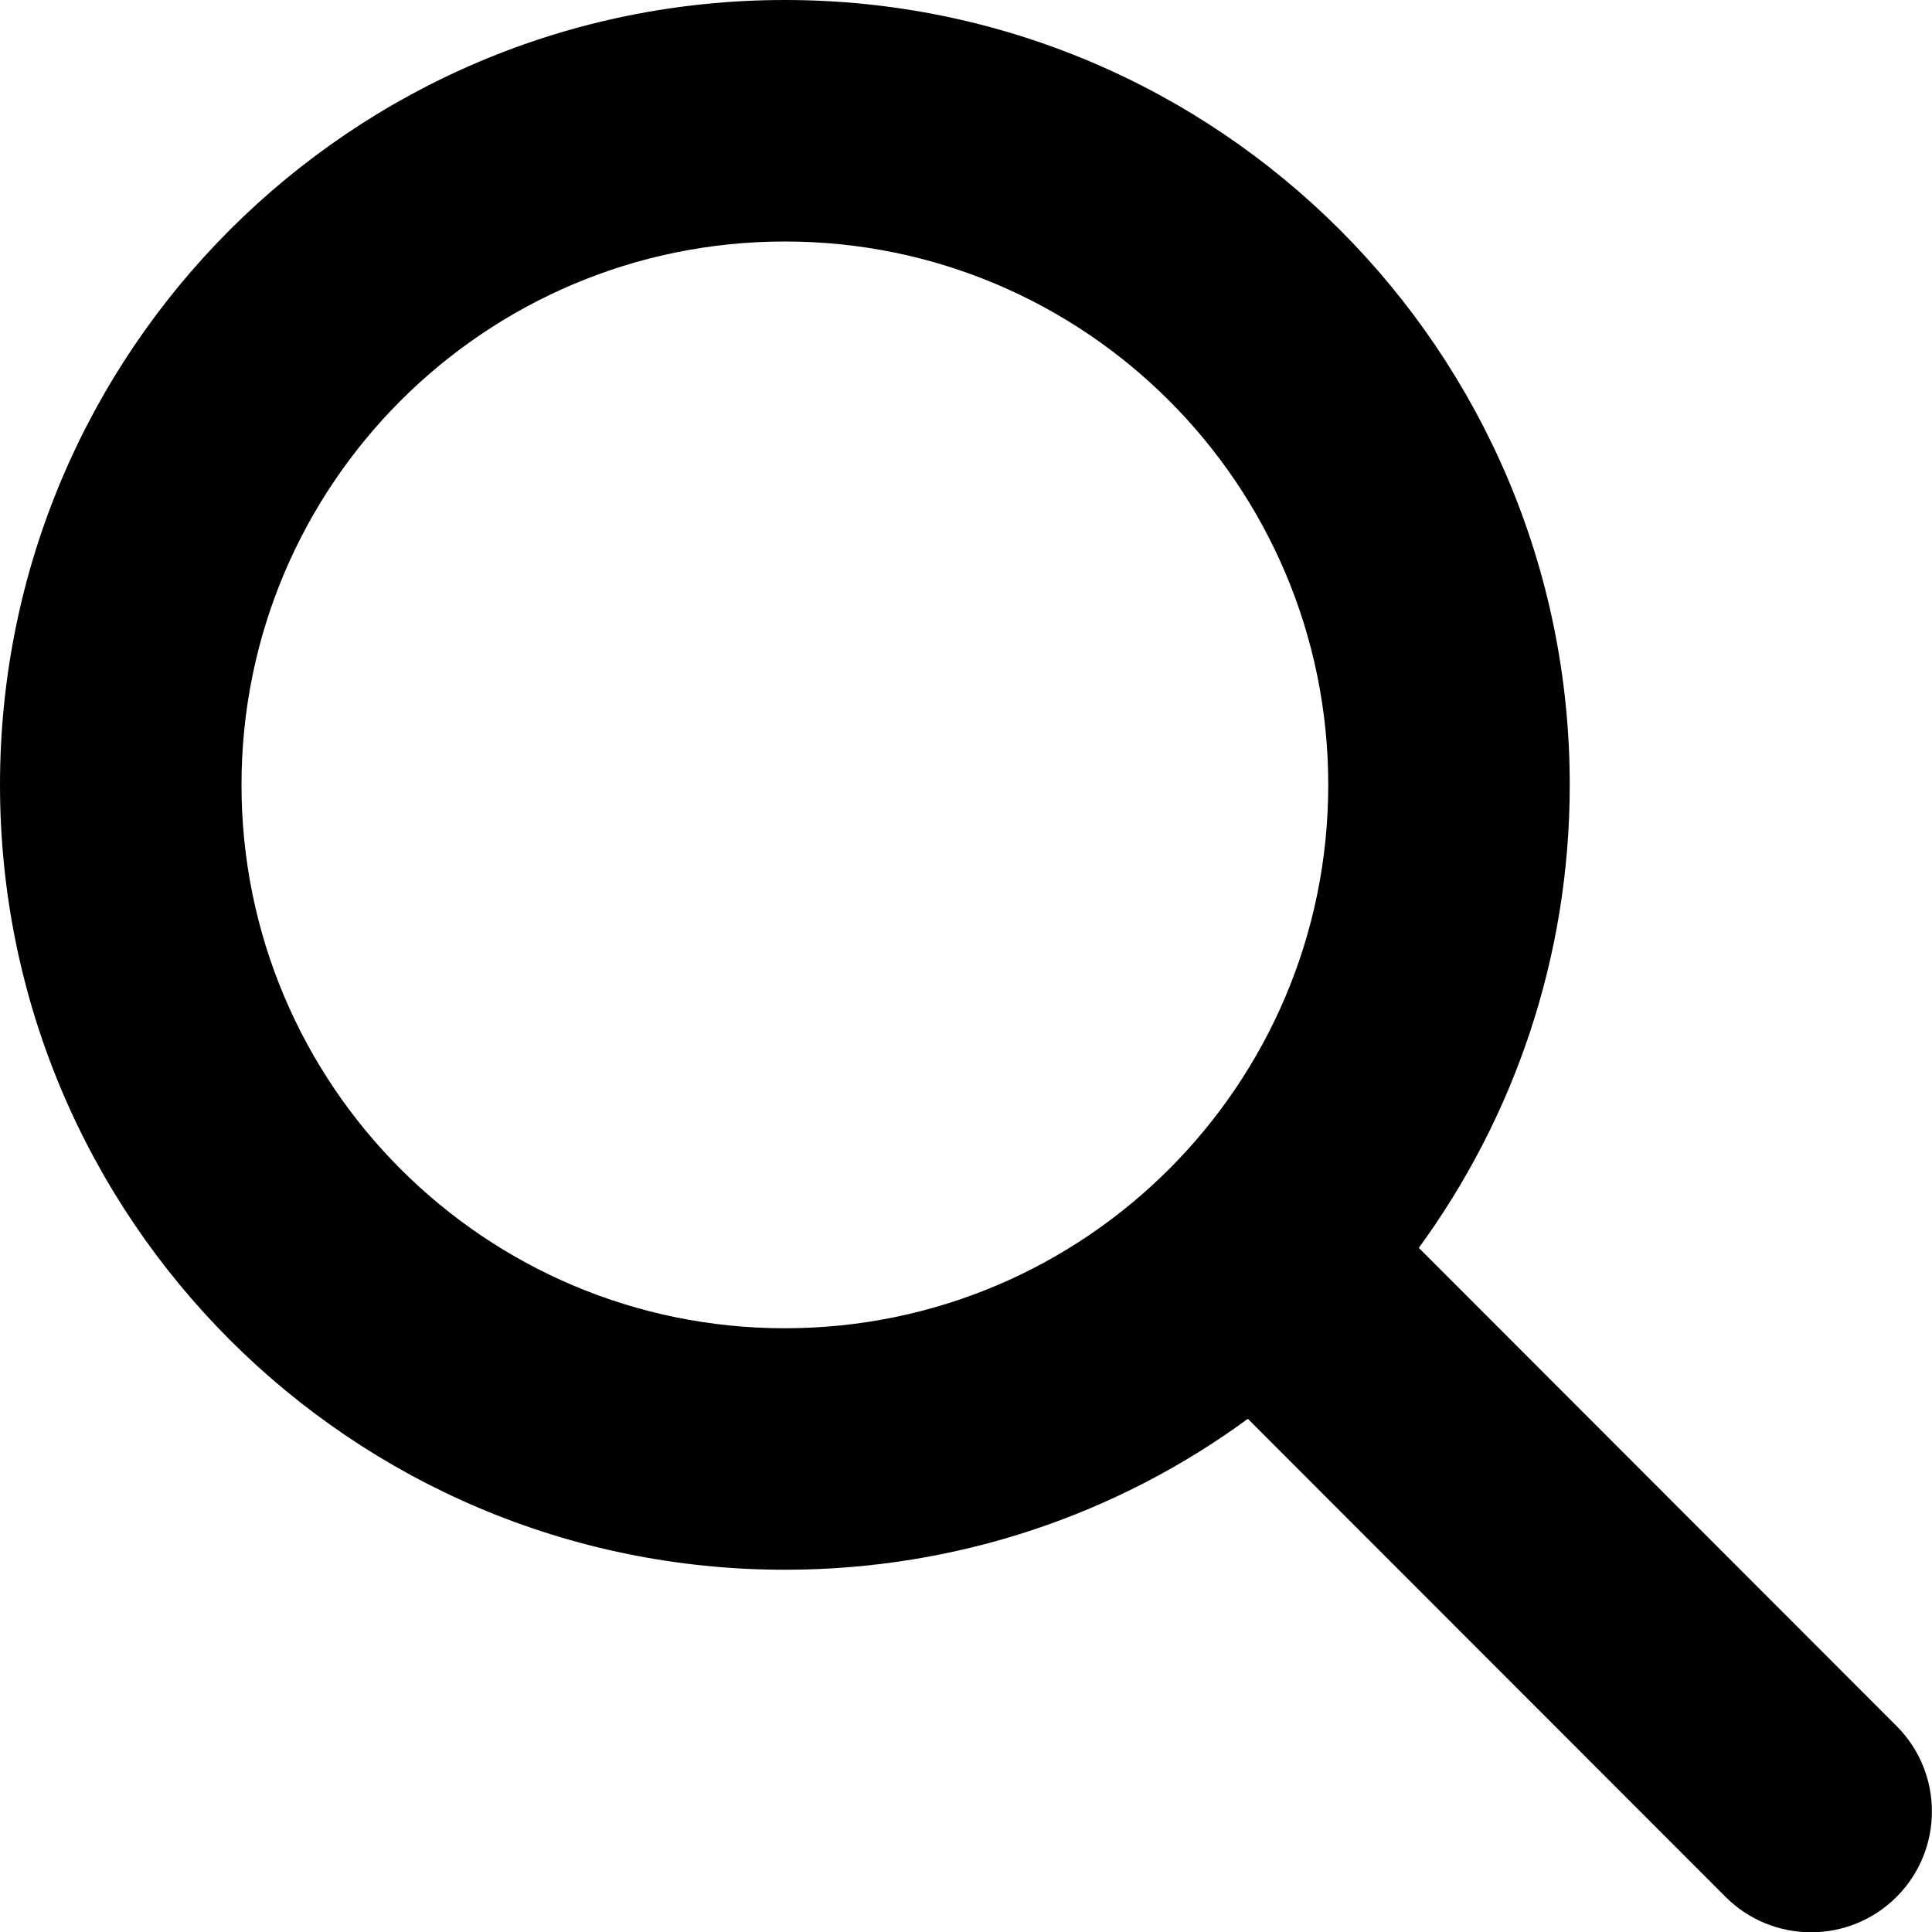
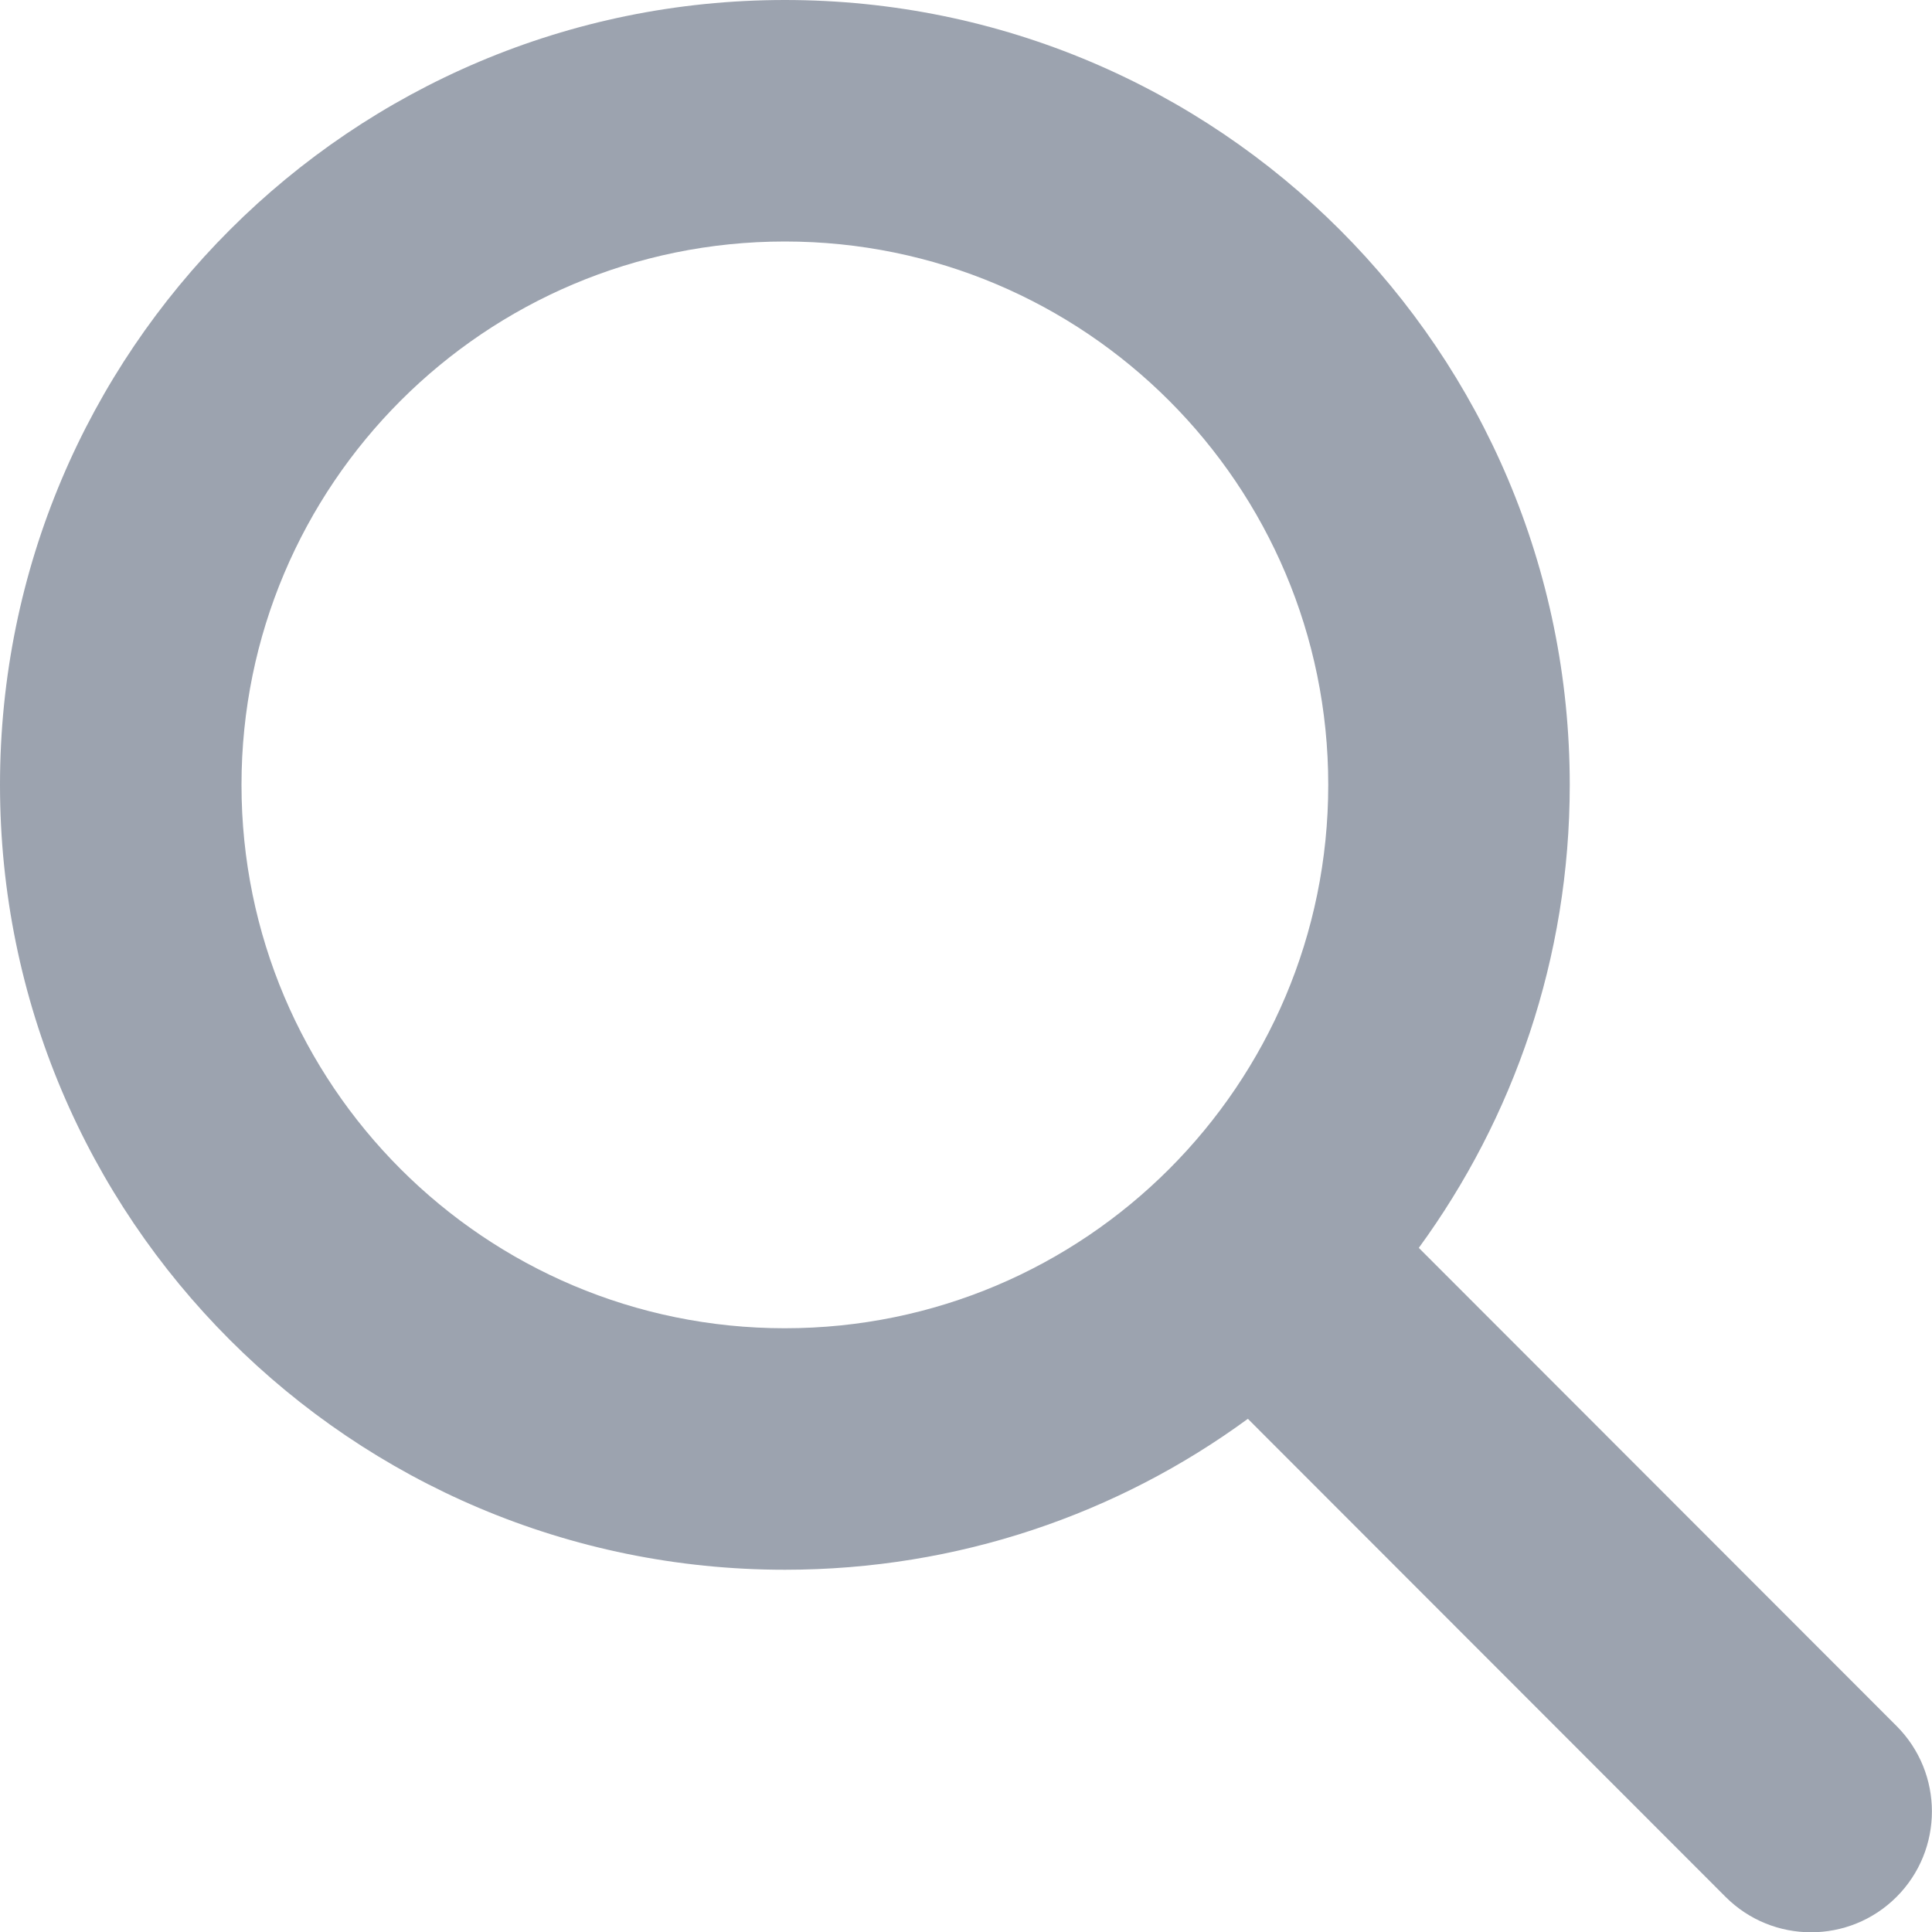
<svg xmlns="http://www.w3.org/2000/svg" viewBox="0 0 512 512">
-   <path d="M416 208c0 45.9-14.9 88.3-40 122.7L502.6 457.4c12.5 12.5 12.5 32.8 0 45.3s-32.8 12.5-45.3 0L330.7 376c-34.4 25.2-76.8 40-122.7 40C93.1 416 0 322.9 0 208S93.1 0 208 0S416 93.1 416 208zM208 352a144 144 0 1 0 0-288 144 144 0 1 0 0 288z" />
+   <path fill="#9ca3af" d="M416 208c0 45.9-14.9 88.3-40 122.7L502.6 457.4c12.5 12.5 12.5 32.8 0 45.3s-32.8 12.5-45.3 0L330.7 376c-34.4 25.2-76.8 40-122.7 40C93.1 416 0 322.9 0 208S93.1 0 208 0S416 93.1 416 208zM208 352a144 144 0 1 0 0-288 144 144 0 1 0 0 288z" />
</svg>
